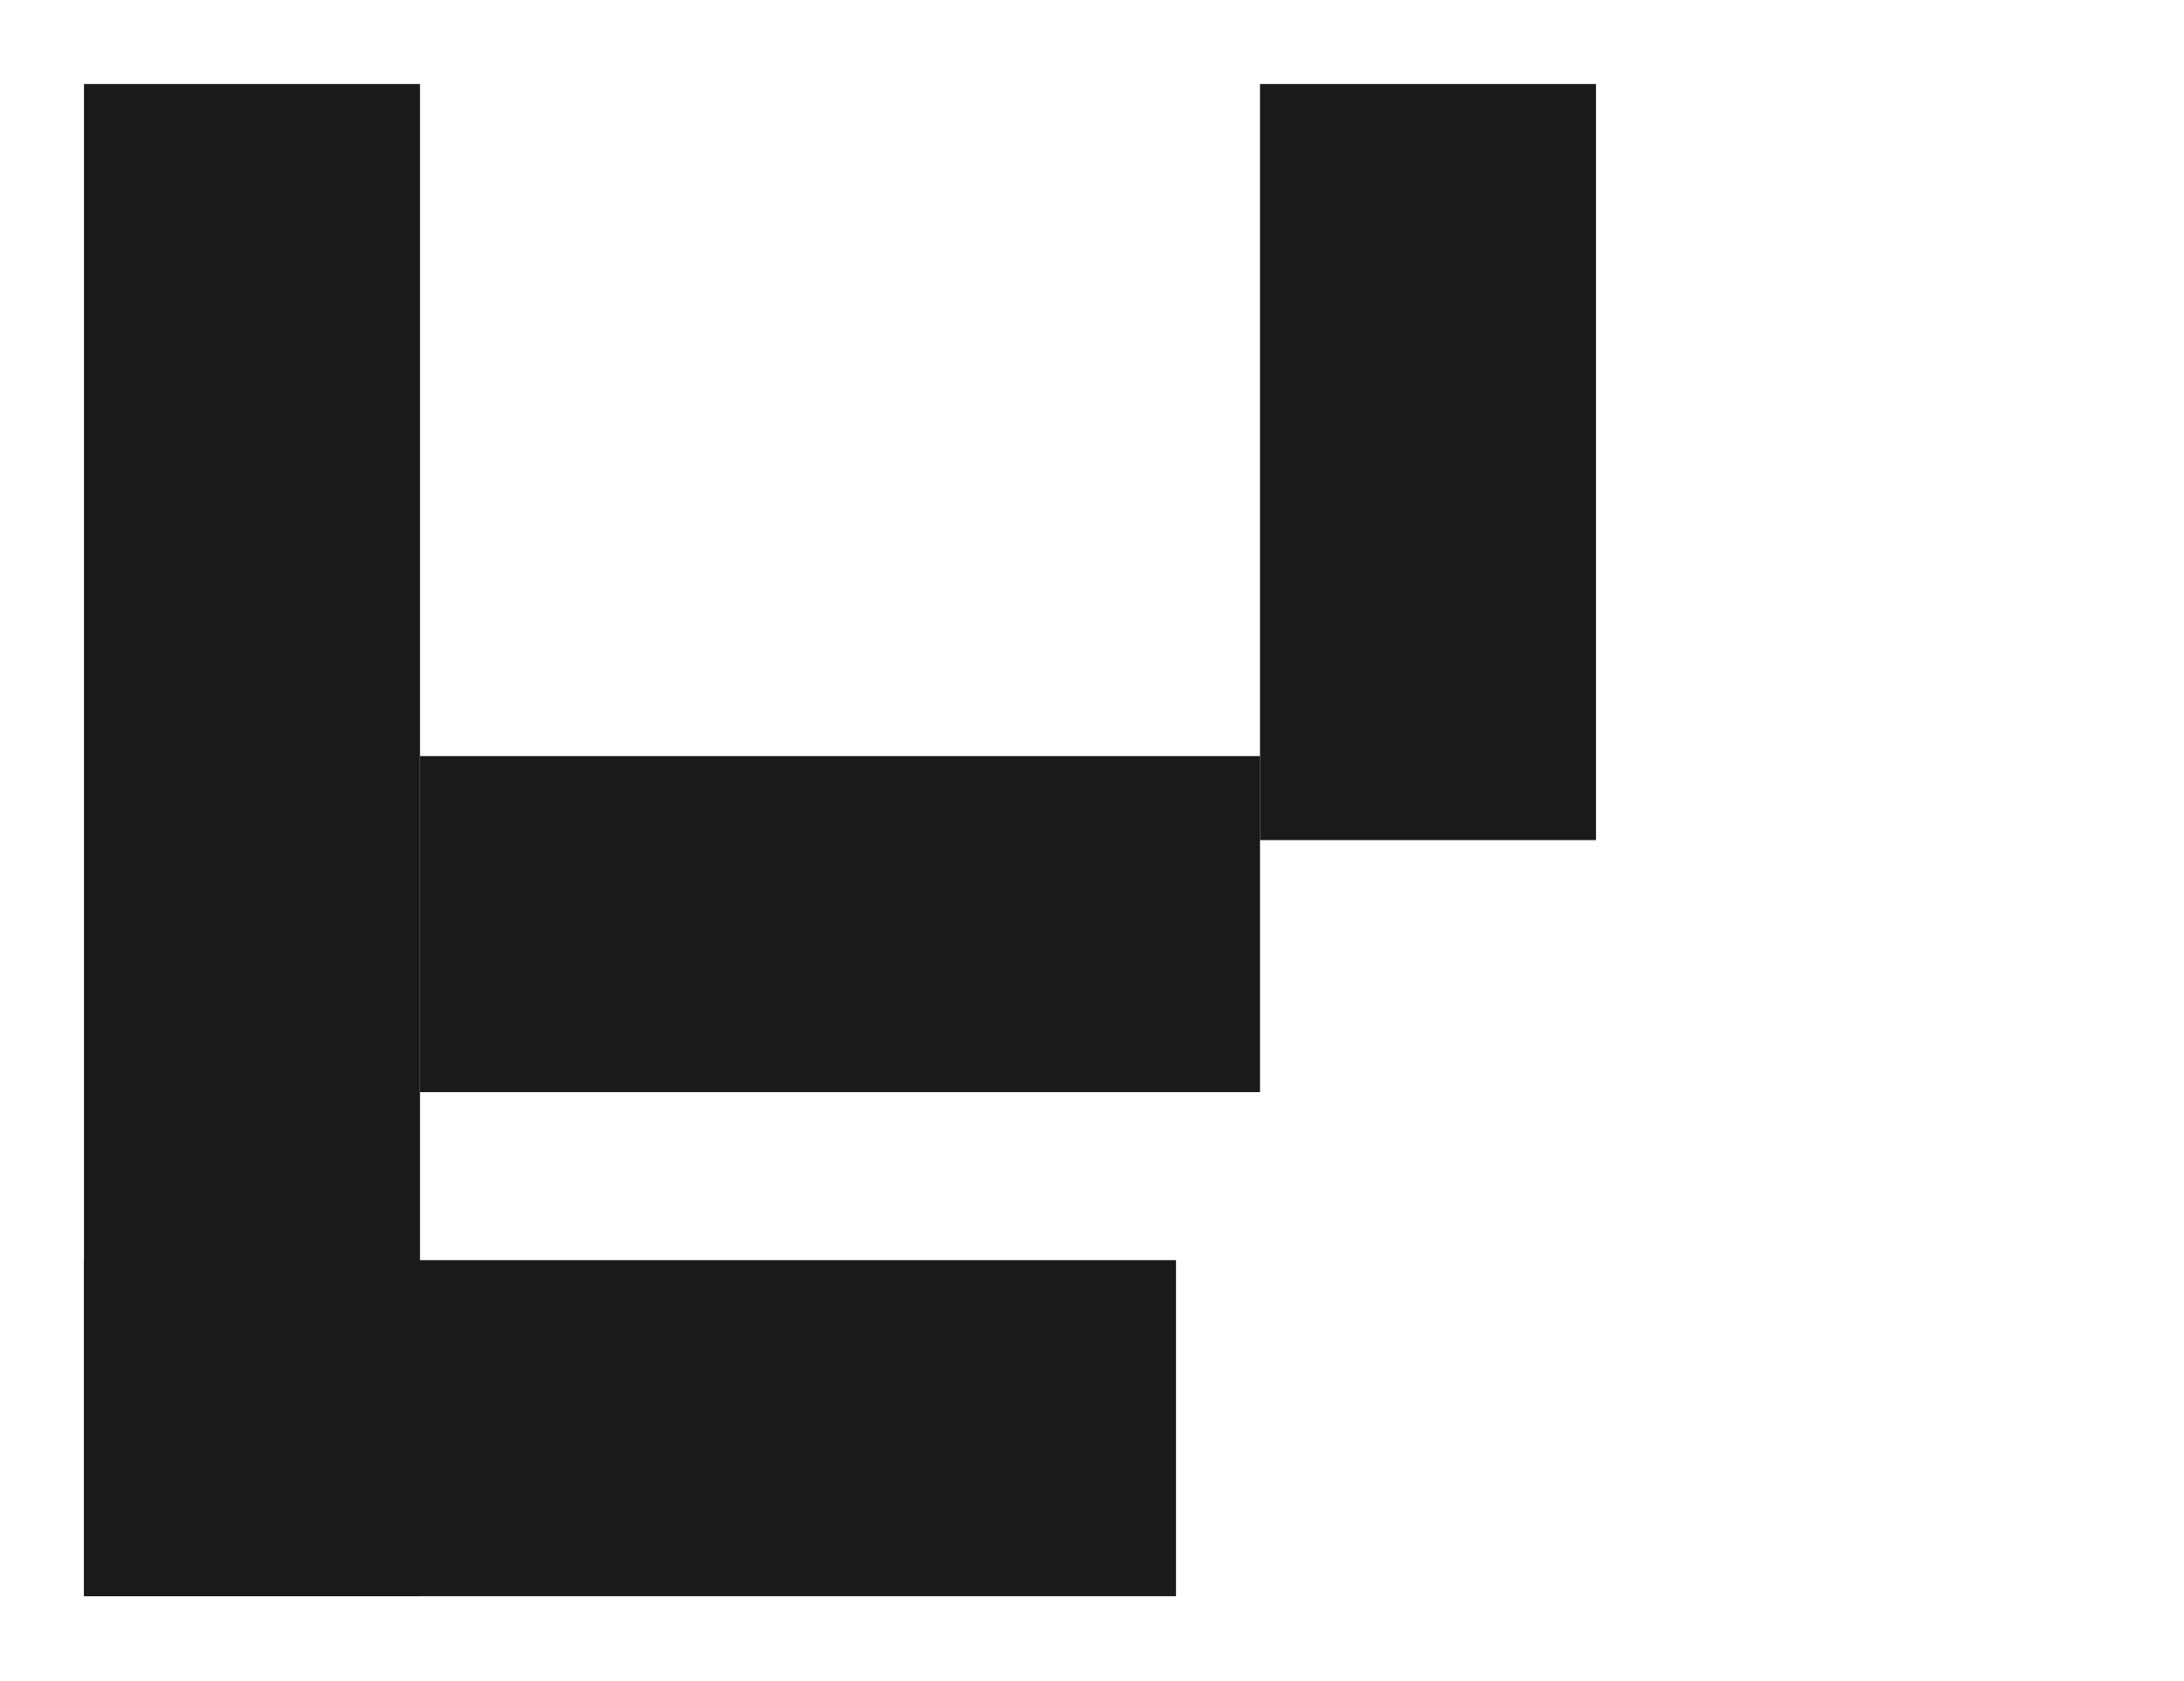
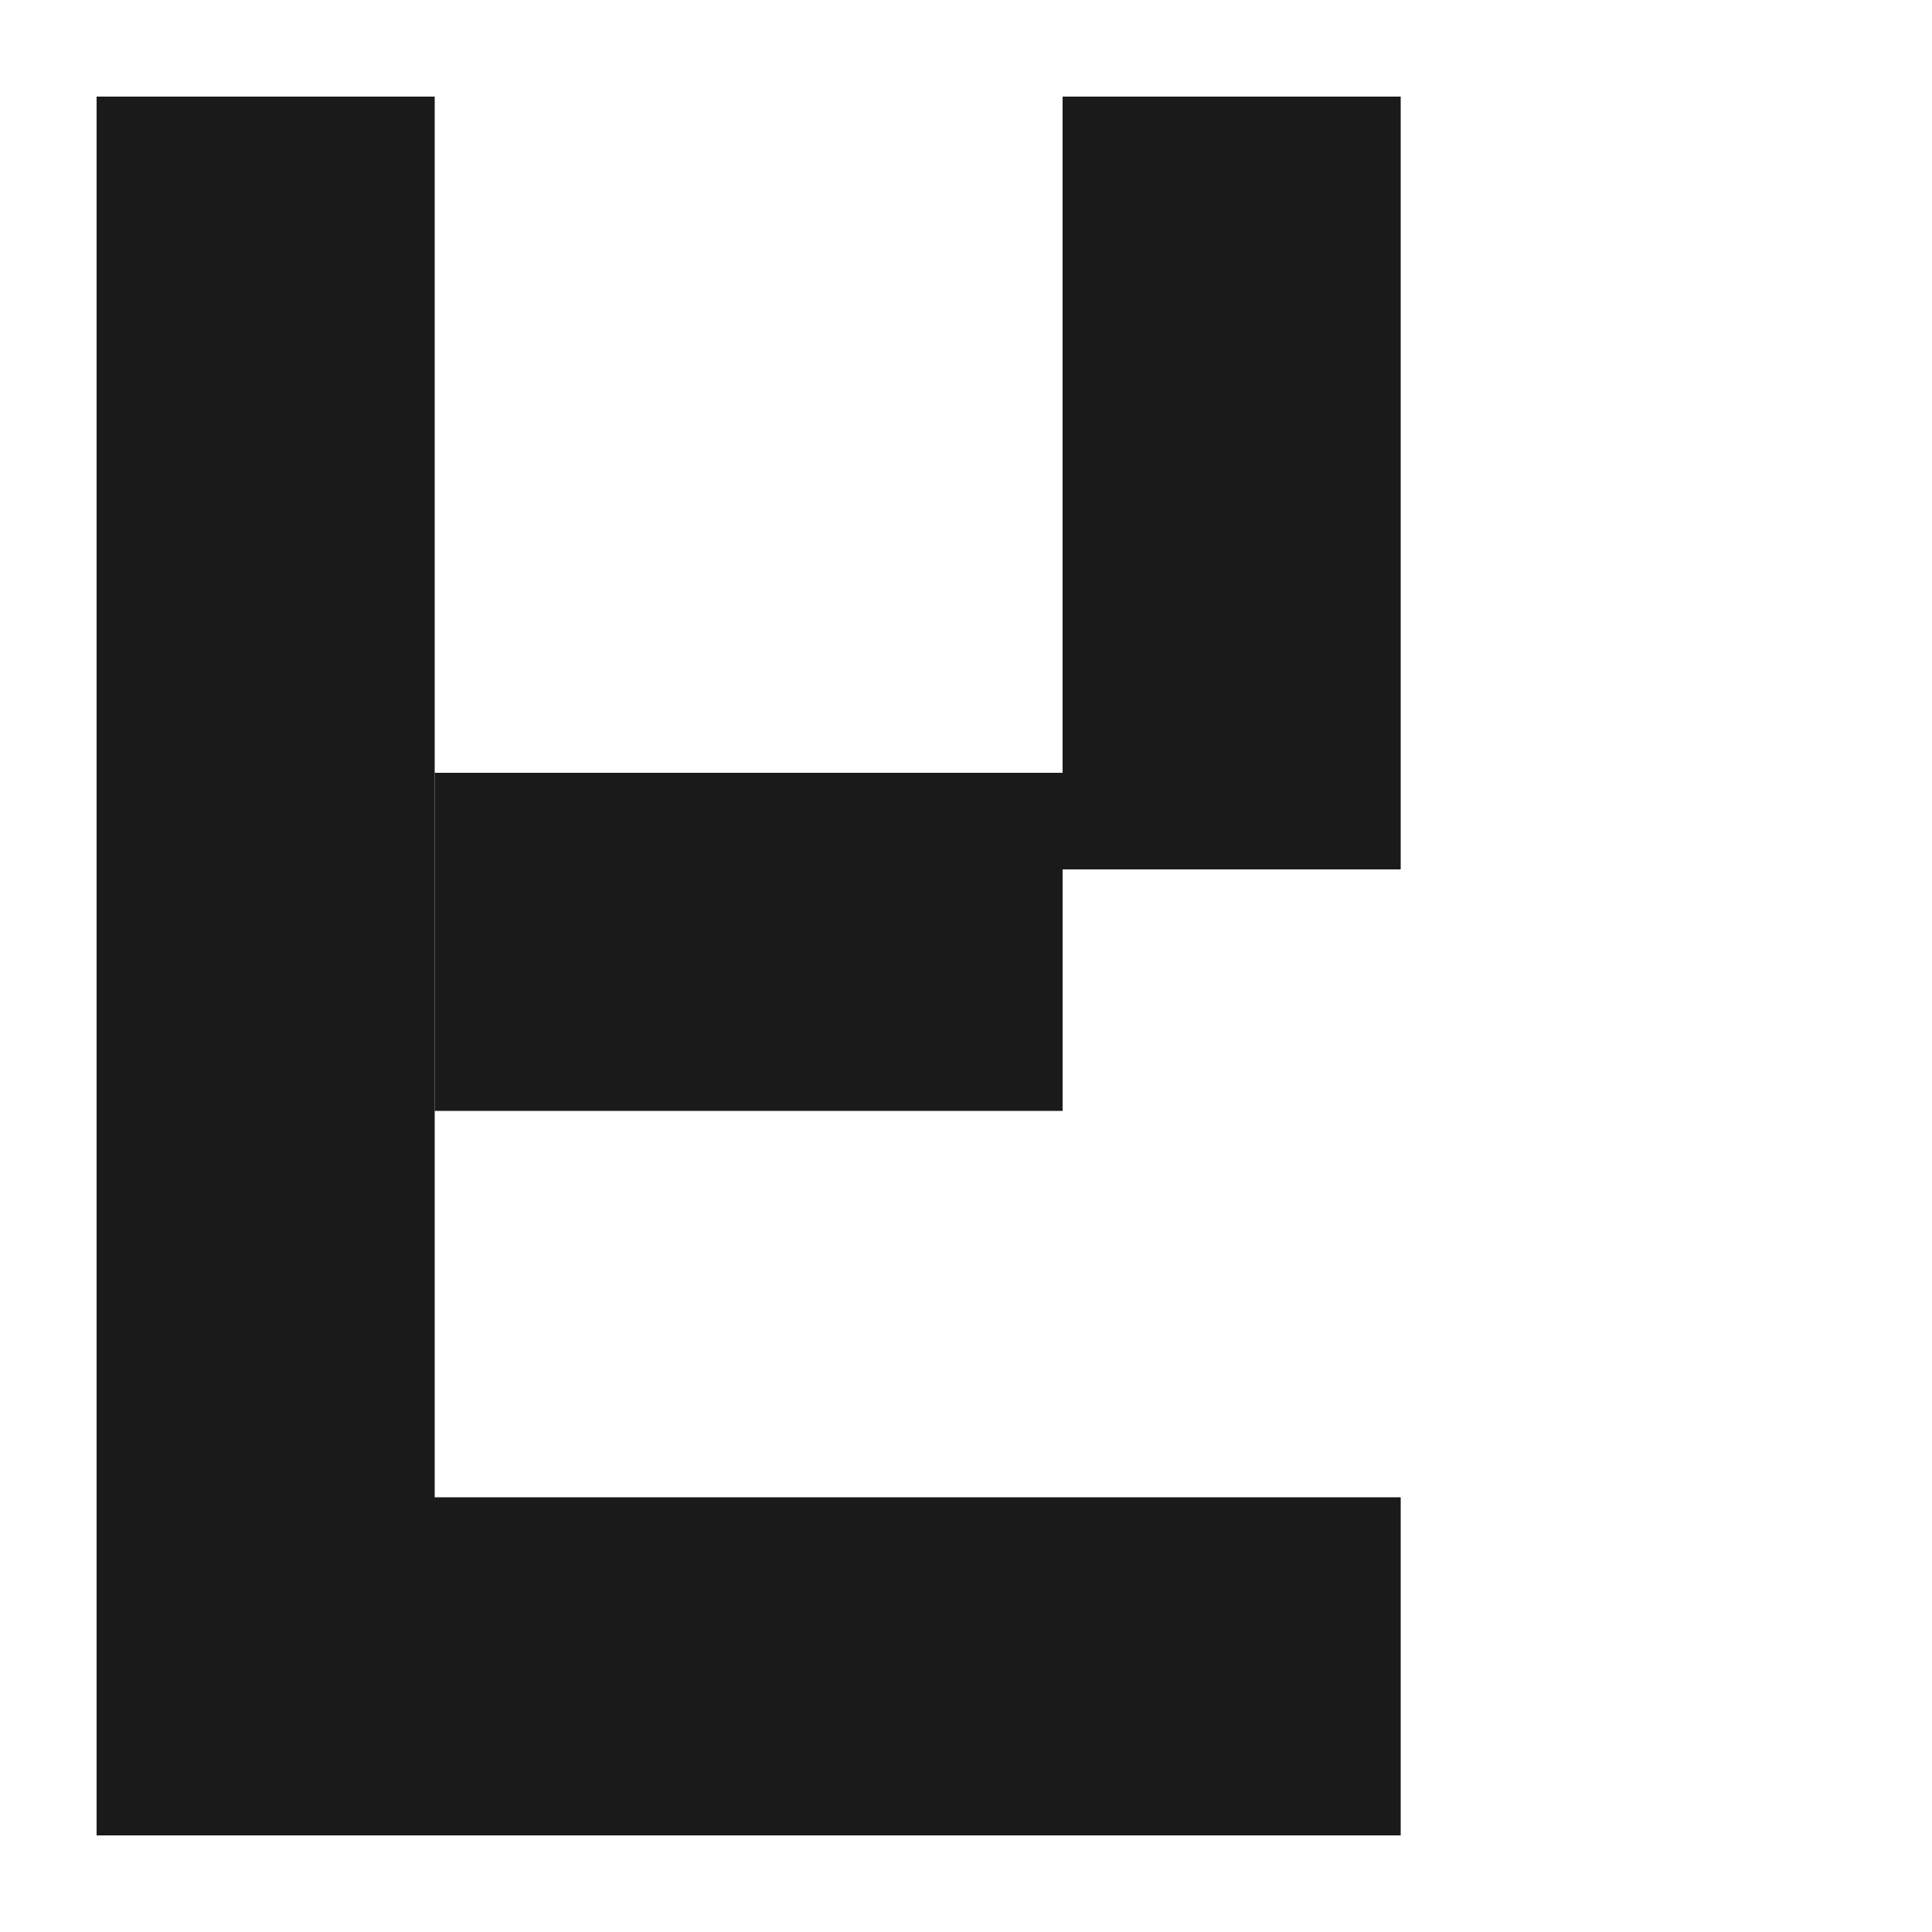
- <svg xmlns="http://www.w3.org/2000/svg" viewBox="0 0 52 40">
-   <rect x="2" y="2" width="8" height="36" fill="#1a1a1a" />
-   <rect x="2" y="30" width="26" height="8" fill="#1a1a1a" />
-   <rect x="30" y="2" width="8" height="18" fill="#1a1a1a" />
-   <rect x="10" y="18" width="20" height="8" fill="#1a1a1a" />
+ <svg xmlns="http://www.w3.org/2000/svg" viewBox="0 0 40 40">
+   <rect x="2" y="2" width="7" height="36" fill="#1a1a1a" />
+   <rect x="2" y="31" width="27" height="7" fill="#1a1a1a" />
+   <rect x="22" y="2" width="7" height="16" fill="#1a1a1a" />
+   <rect x="9" y="16" width="13" height="7" fill="#1a1a1a" />
</svg>
